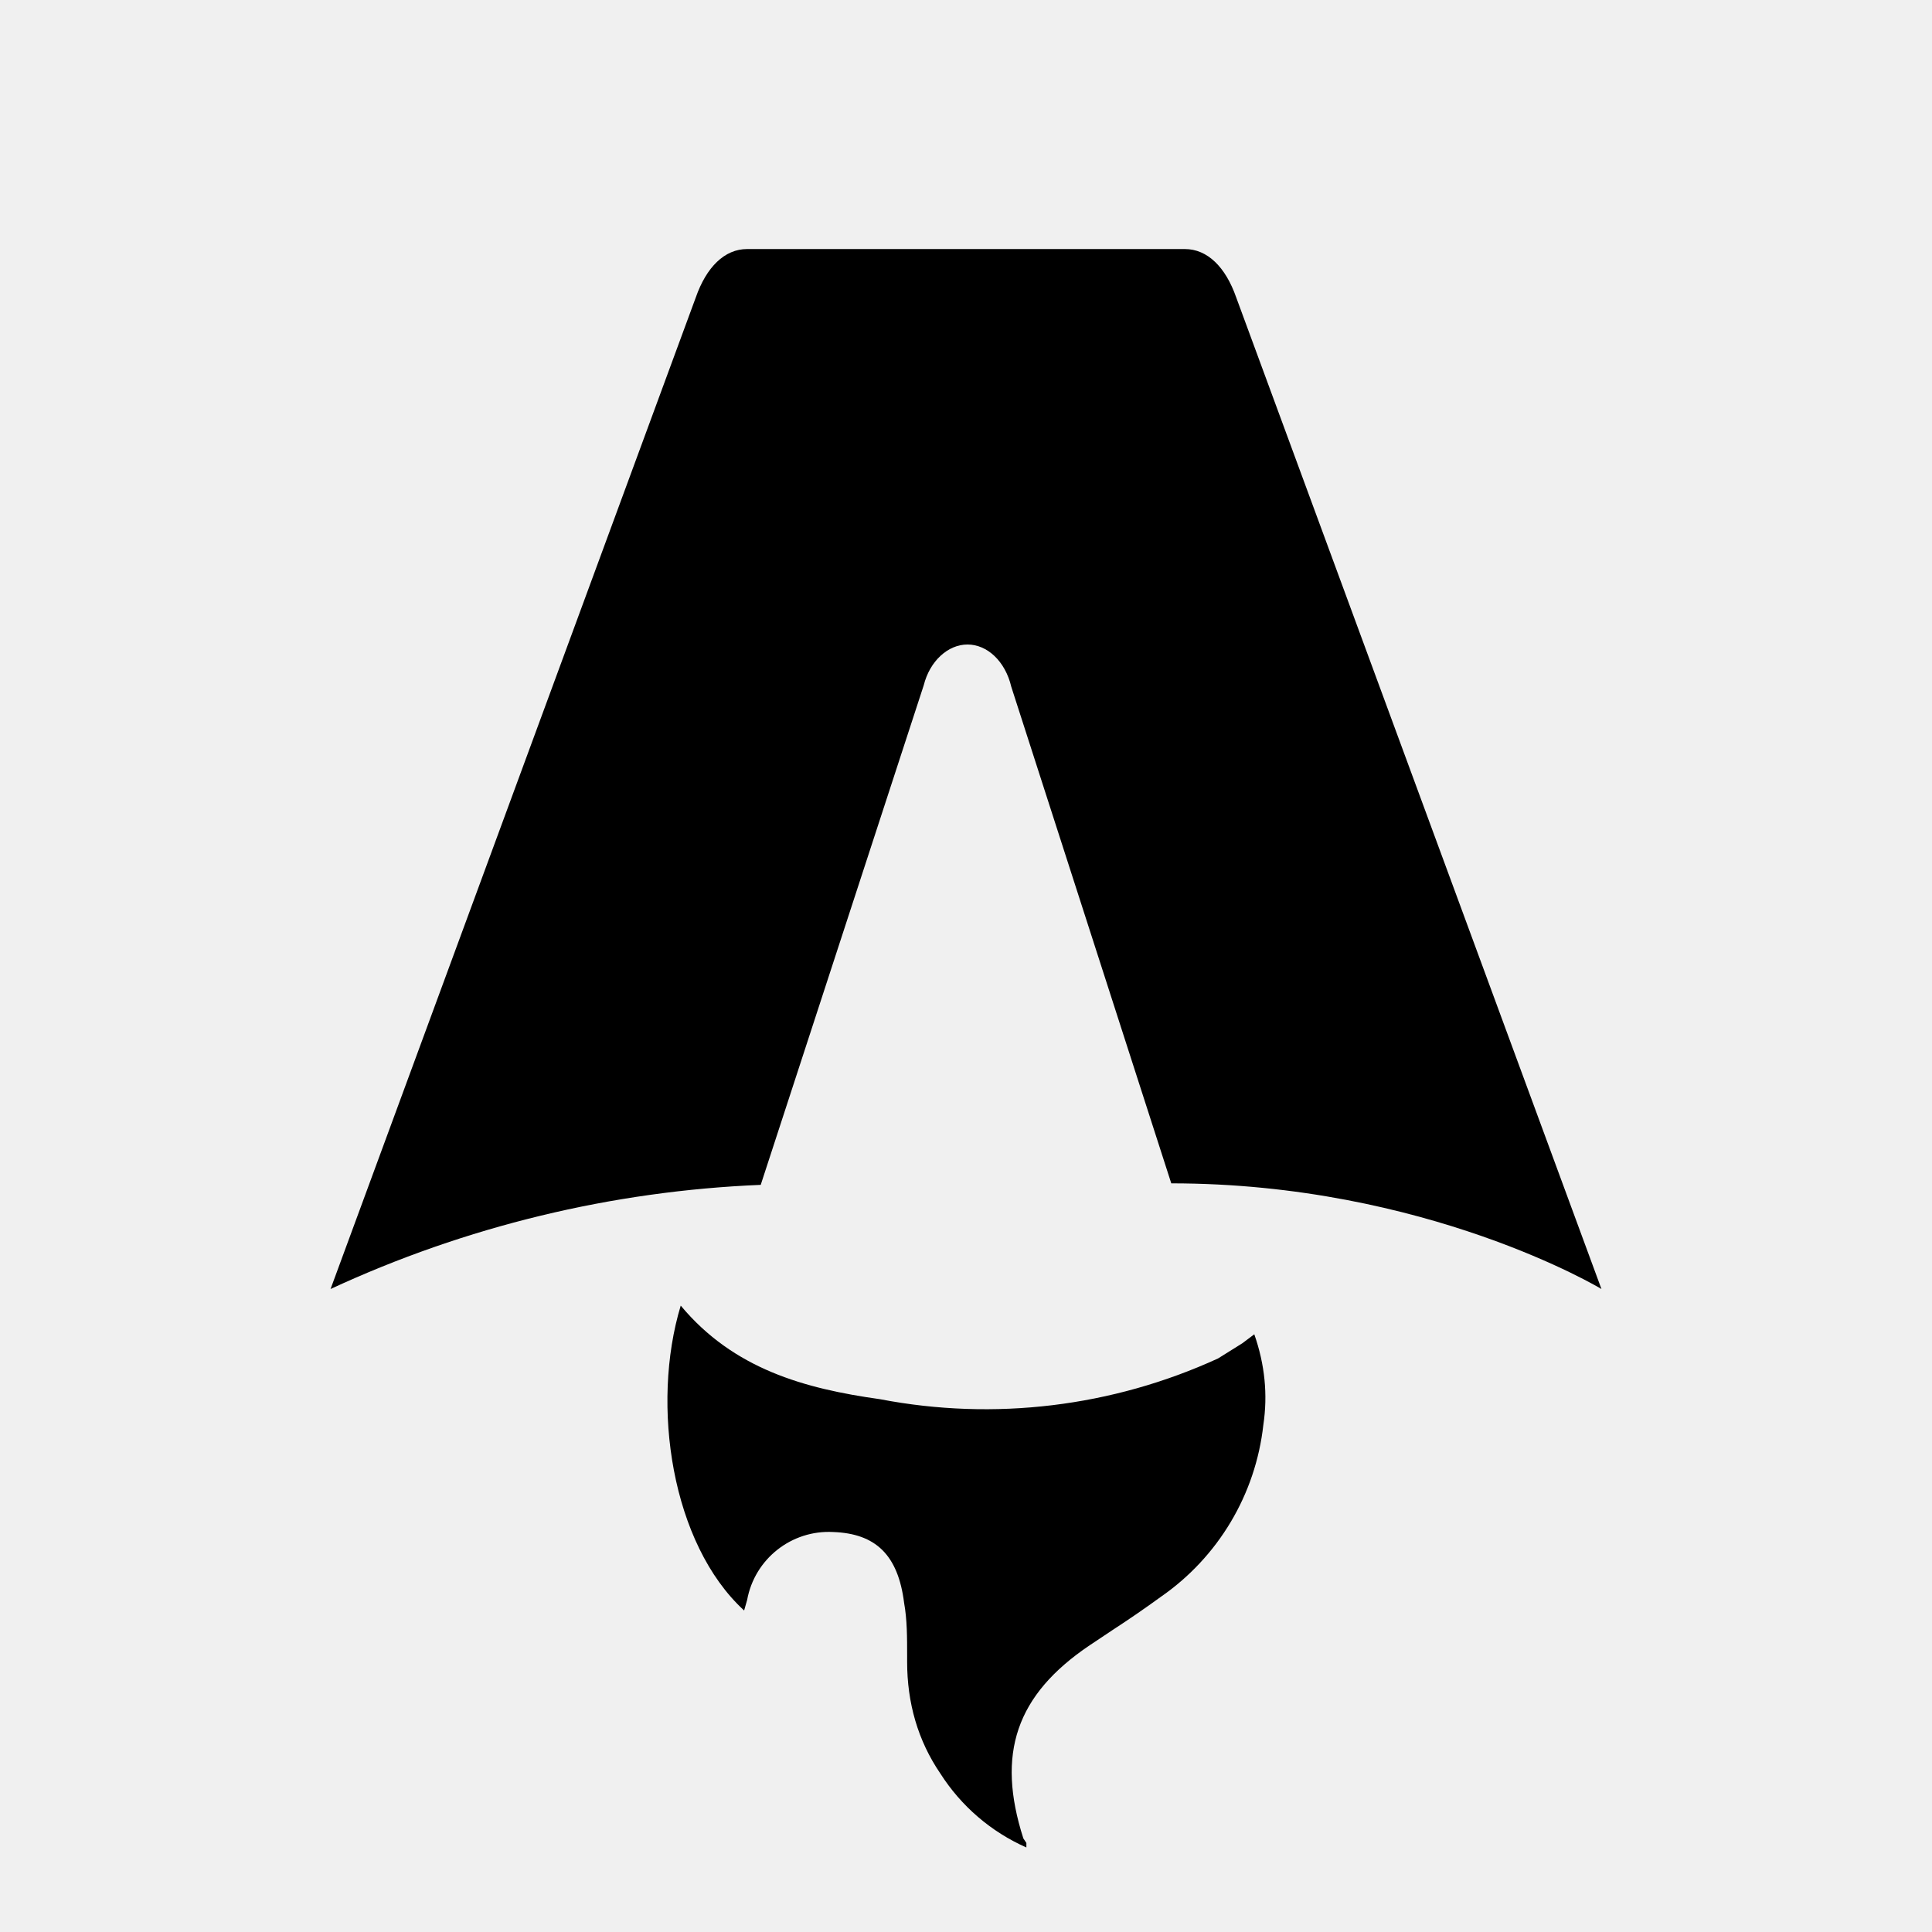
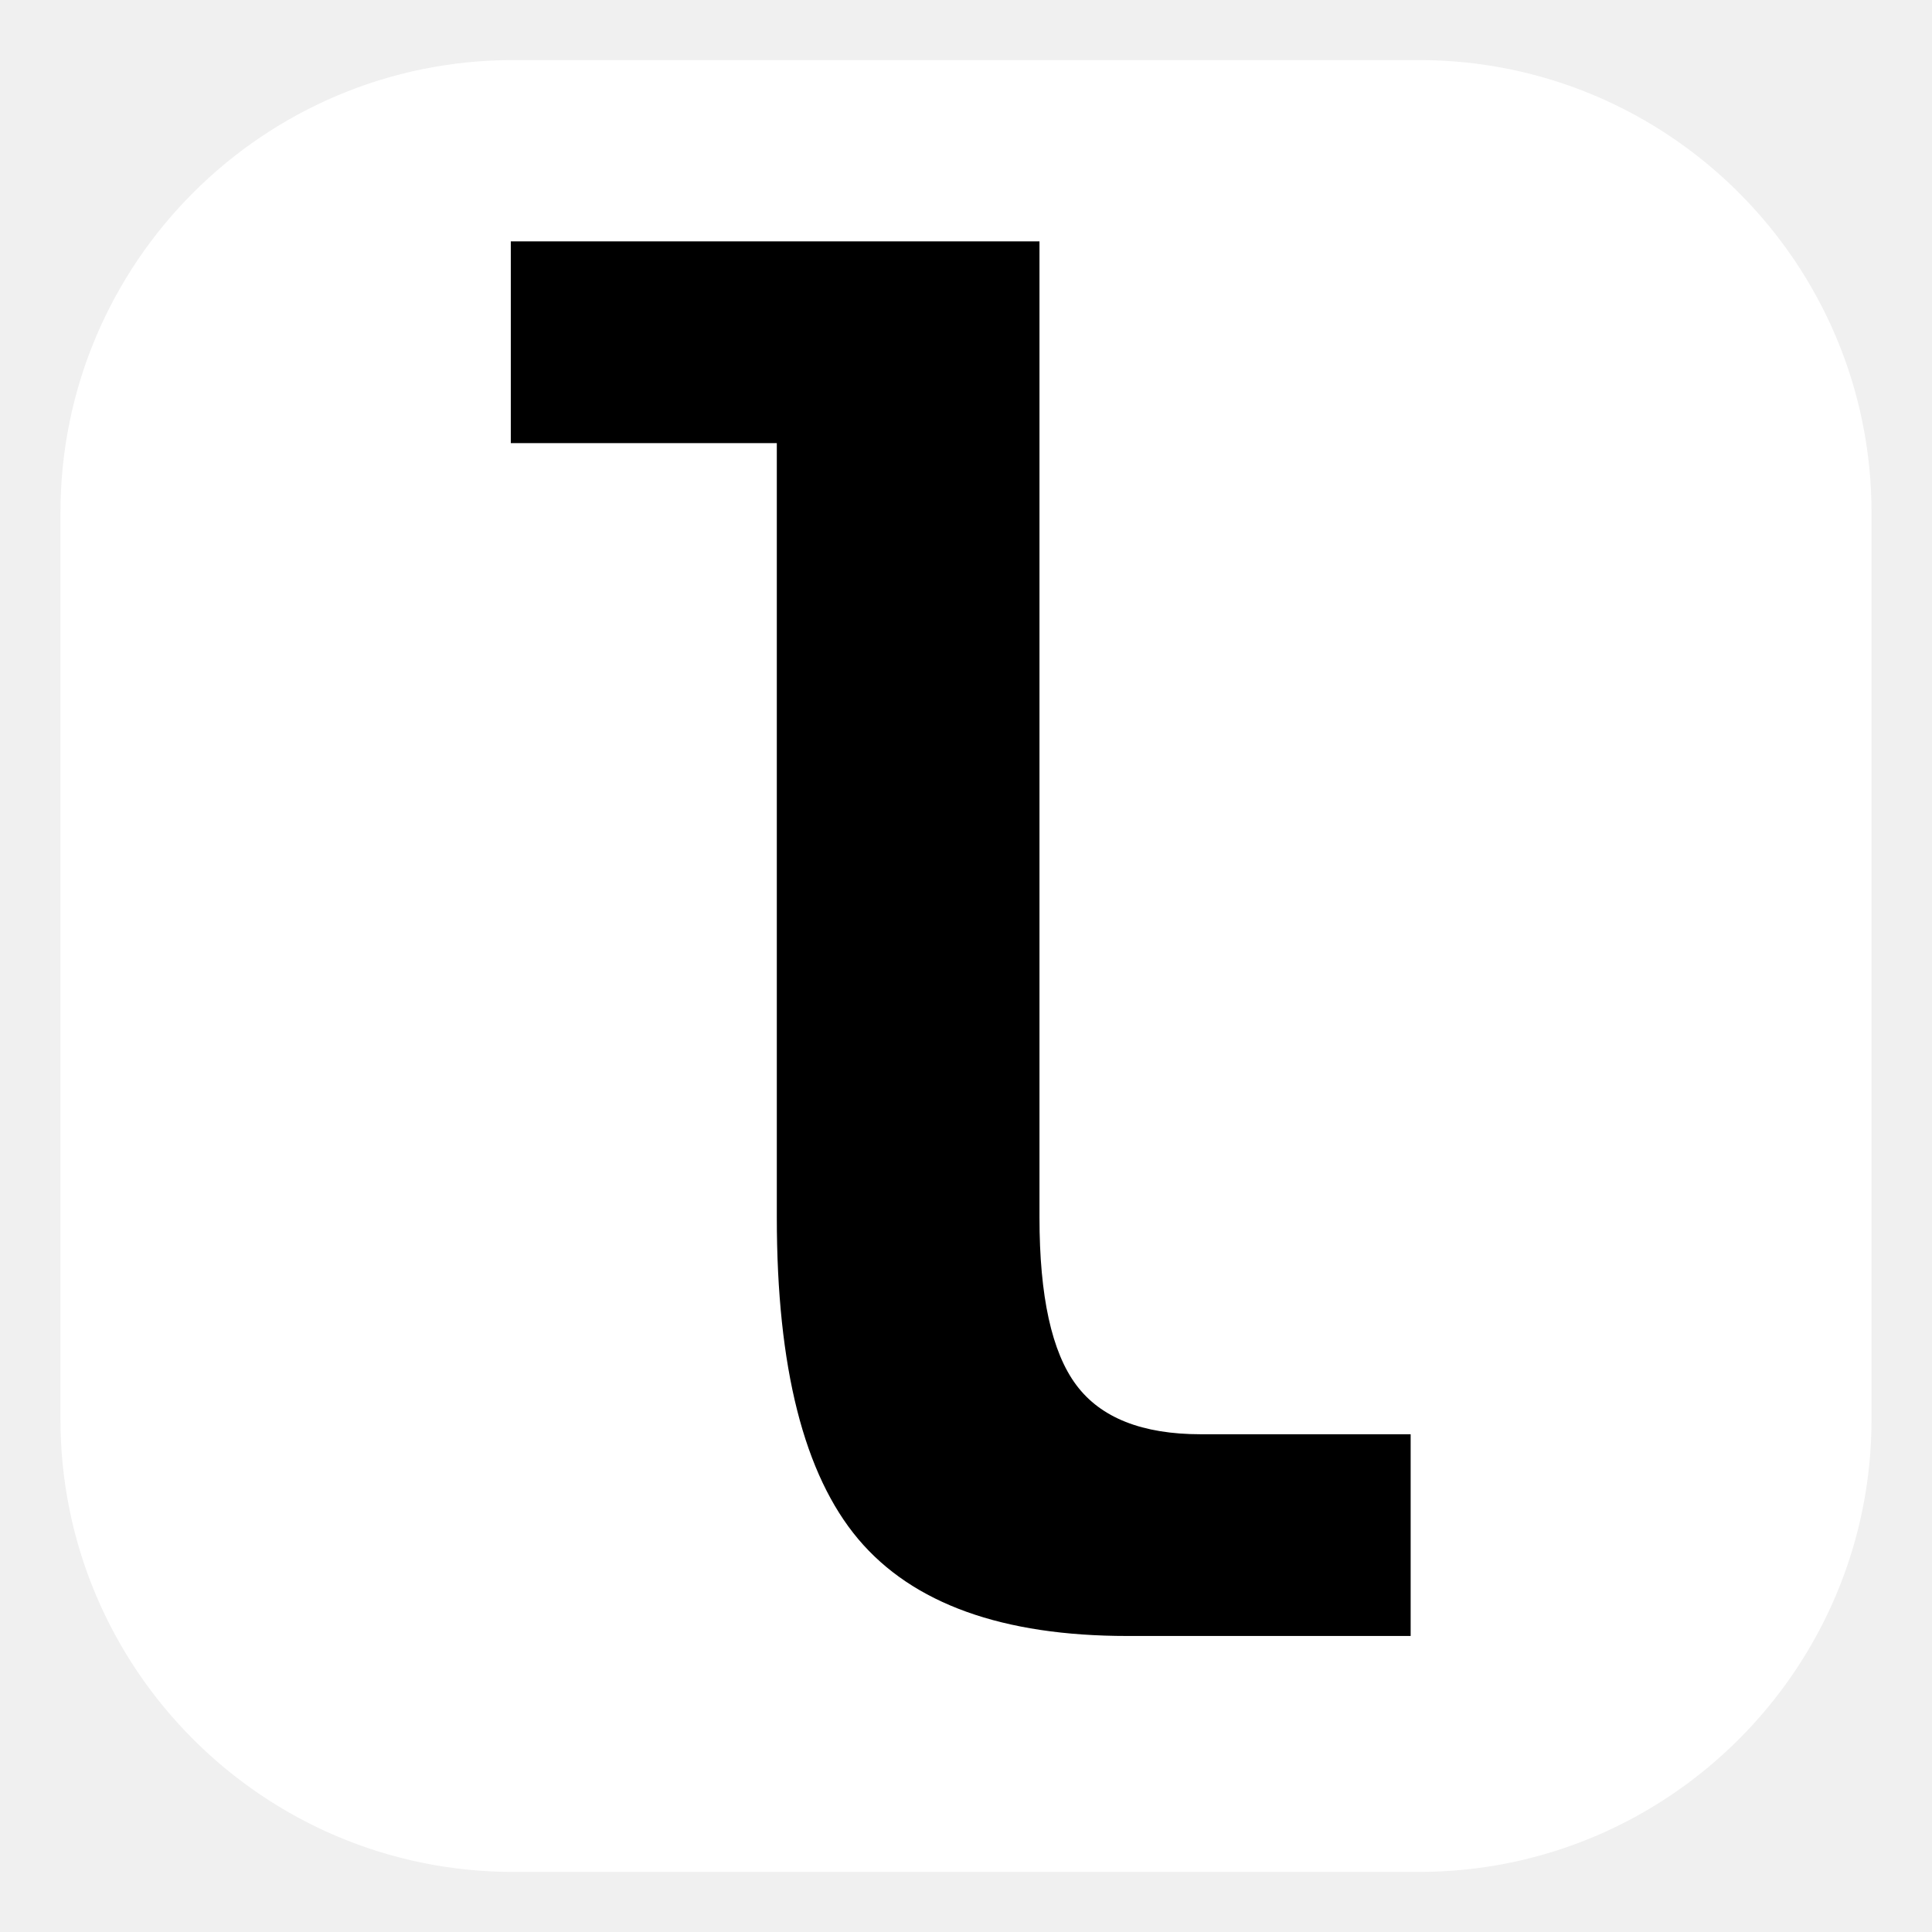
- <svg xmlns="http://www.w3.org/2000/svg" fill="none" viewBox="0 0 128 128">
-   <path d="M50.4 78.5a75.1 75.1 0 0 0-28.5 6.9l24.2-65.7c.7-2 1.9-3.2 3.4-3.2h29c1.5 0 2.7 1.2 3.4 3.2l24.2 65.7s-11.6-7-28.5-7L67 45.5c-.4-1.7-1.6-2.8-2.9-2.8-1.3 0-2.5 1.1-2.9 2.7L50.4 78.5Zm-1.1 28.2Zm-4.2-20.2c-2 6.6-.6 15.8 4.2 20.2a17.5 17.5 0 0 1 .2-.7 5.5 5.5 0 0 1 5.7-4.5c2.8.1 4.3 1.5 4.7 4.7.2 1.1.2 2.3.2 3.5v.4c0 2.7.7 5.2 2.2 7.4a13 13 0 0 0 5.7 4.9v-.3l-.2-.3c-1.8-5.6-.5-9.5 4.4-12.8l1.5-1a73 73 0 0 0 3.2-2.2 16 16 0 0 0 6.8-11.4c.3-2 .1-4-.6-6l-.8.6-1.6 1a37 37 0 0 1-22.4 2.7c-5-.7-9.7-2-13.2-6.2Z" />
-   <style>
-         path { fill: #000; }
-         @media (prefers-color-scheme: dark) {
-             path { fill: #FFF; }
-         }
-     </style>
+ <svg xmlns="http://www.w3.org/2000/svg" width="100%" height="100%" viewBox="0 0 128 128" version="1.1" xml:space="preserve" style="fill-rule:evenodd;clip-rule:evenodd;stroke-linejoin:round;stroke-miterlimit:2;">
+   <g transform="matrix(1.22469,0,0,1.22469,21.087,117.641)">
+     <g>
+       <g transform="matrix(0.816533,0,0,0.816533,-18.2924,-97.747)">
+         <path d="M125.31,36.045C125.31,19.489 111.869,6.048 95.313,6.048L35.318,6.048C18.762,6.048 5.321,19.489 5.321,36.045L5.321,96.091C5.321,112.647 18.762,126.089 35.318,126.089L95.313,126.089C111.869,126.089 125.31,112.647 125.31,96.091L125.31,36.045Z" style="fill:white;" />
+       </g>
+       <g transform="matrix(0.827486,0,0,0.827486,6.04478,-7.55577)">
+         <text x="0px" y="0px" style="font-family:'JetBrainsMono-SemiBold', 'JetBrains Mono', monospace;font-weight:600;font-size:120px;">l</text>
+       </g>
+     </g>
+   </g>
</svg>
